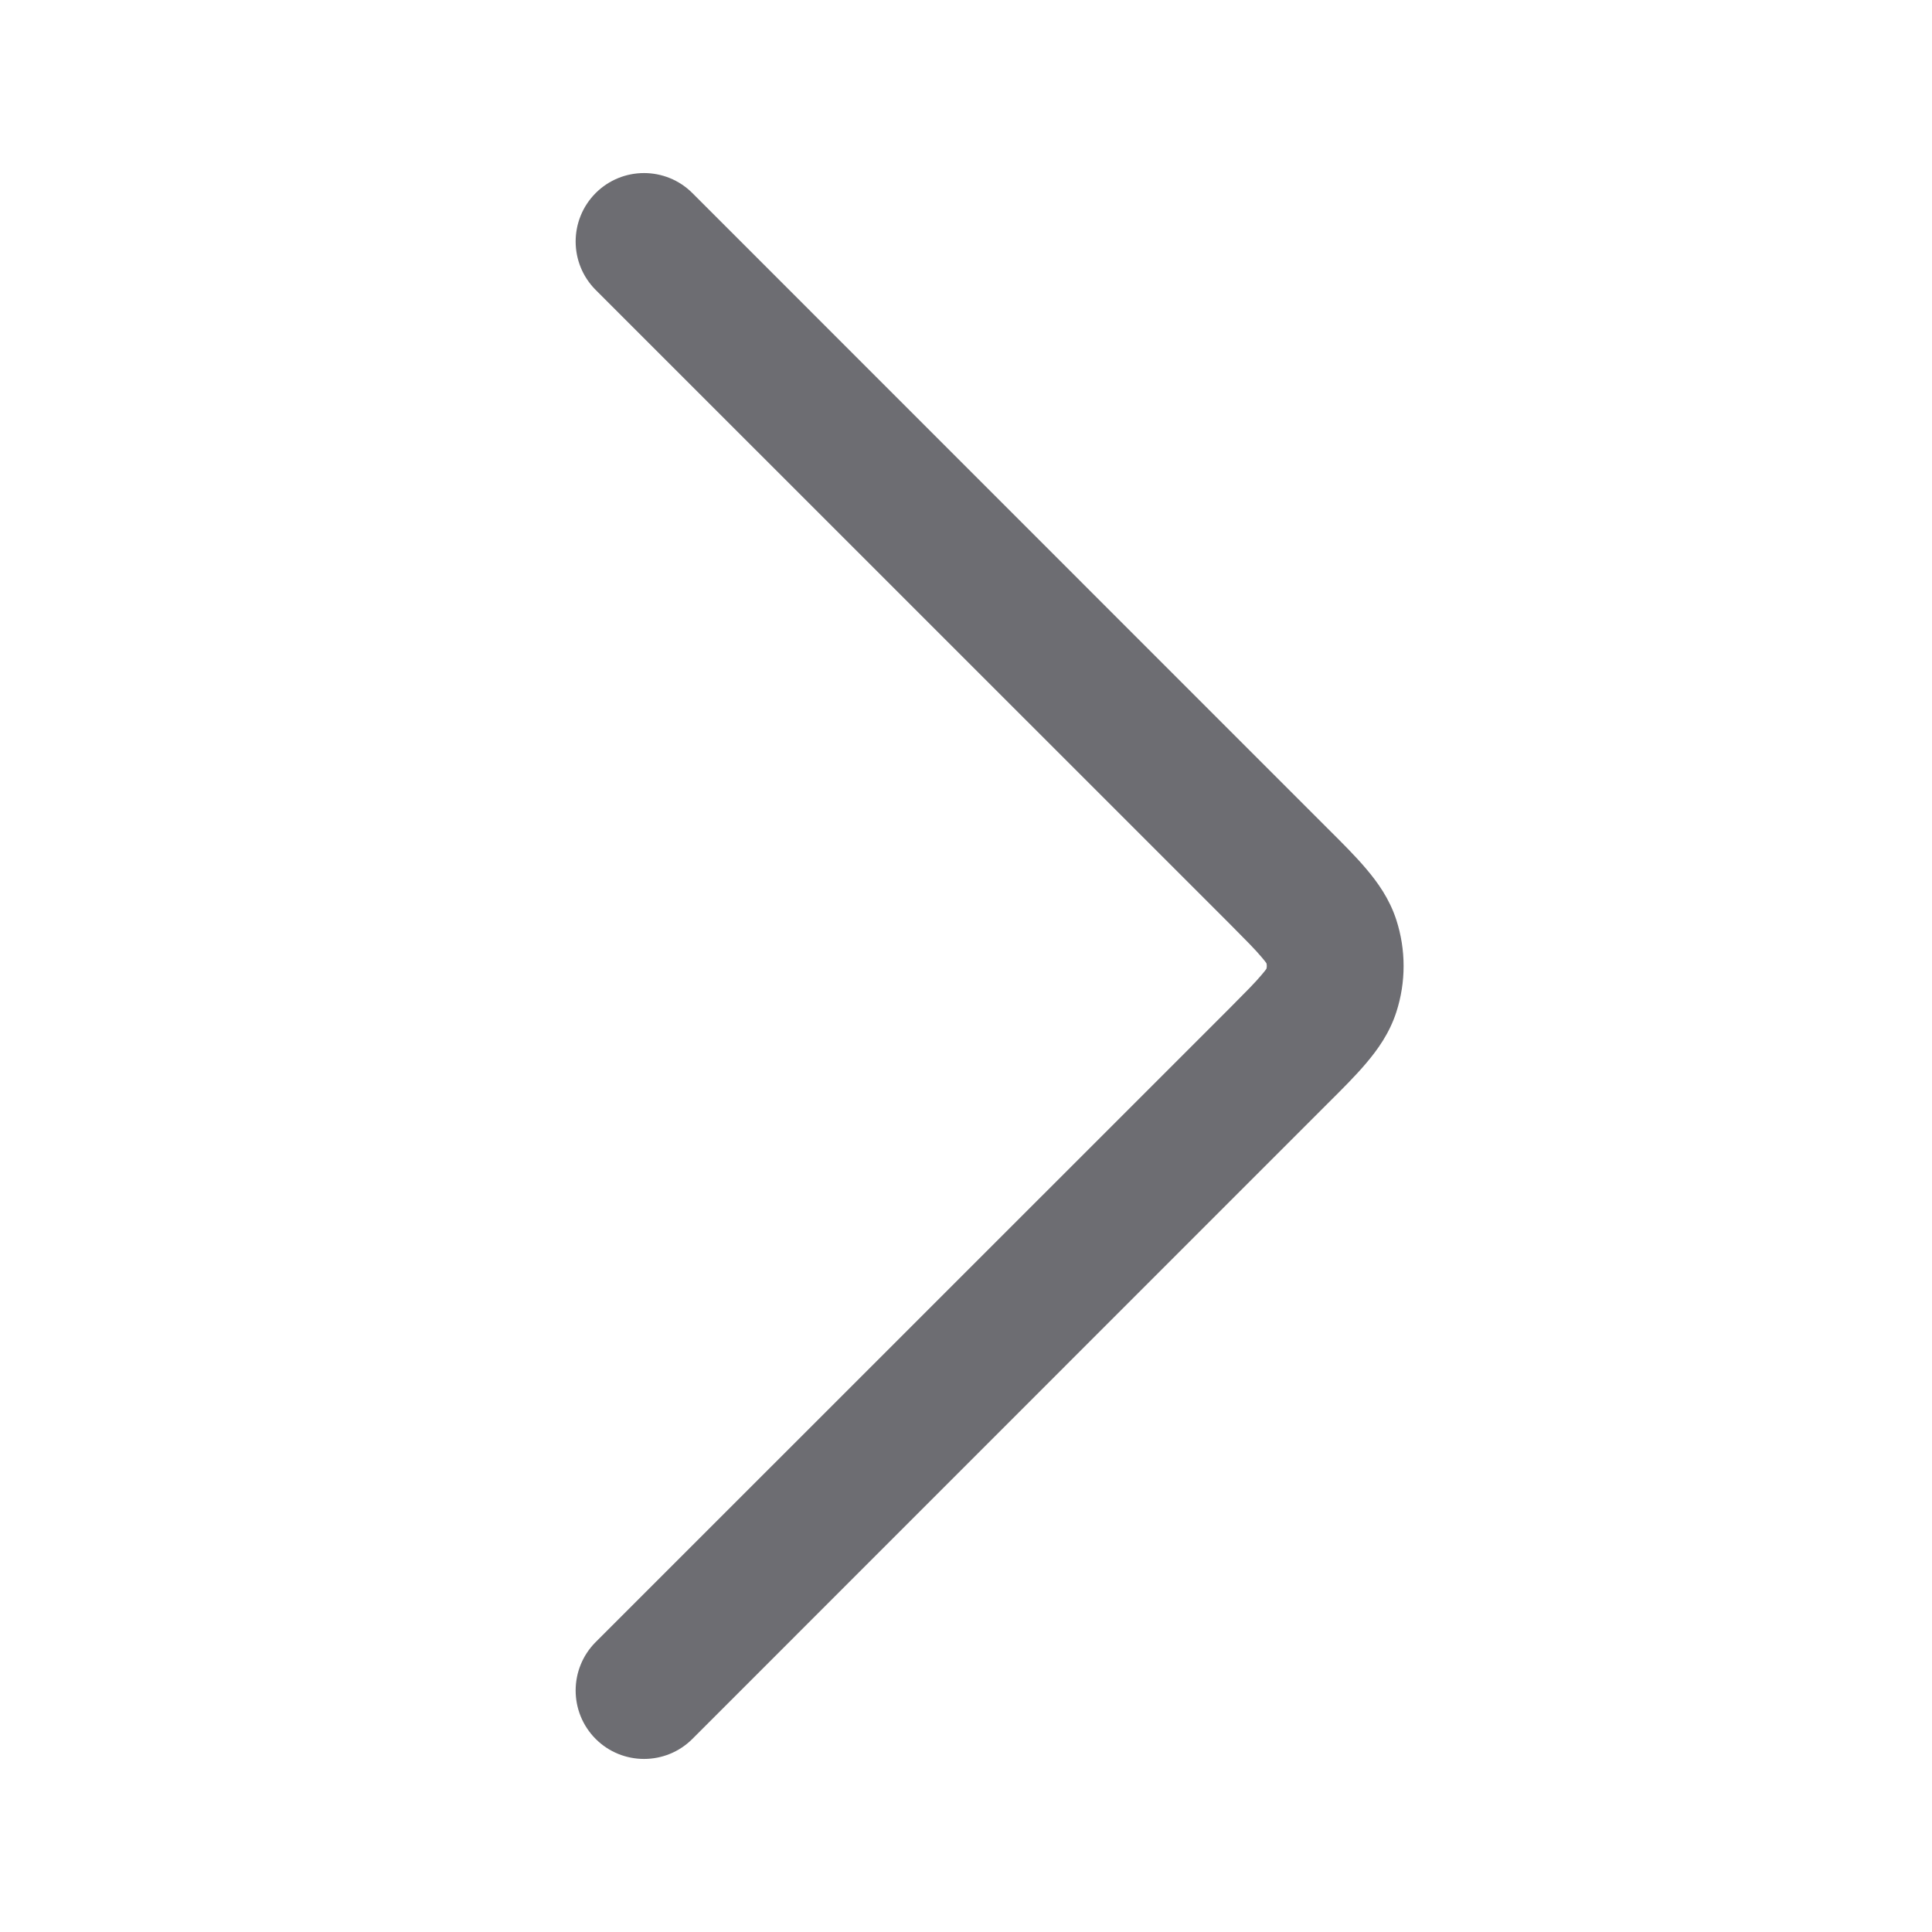
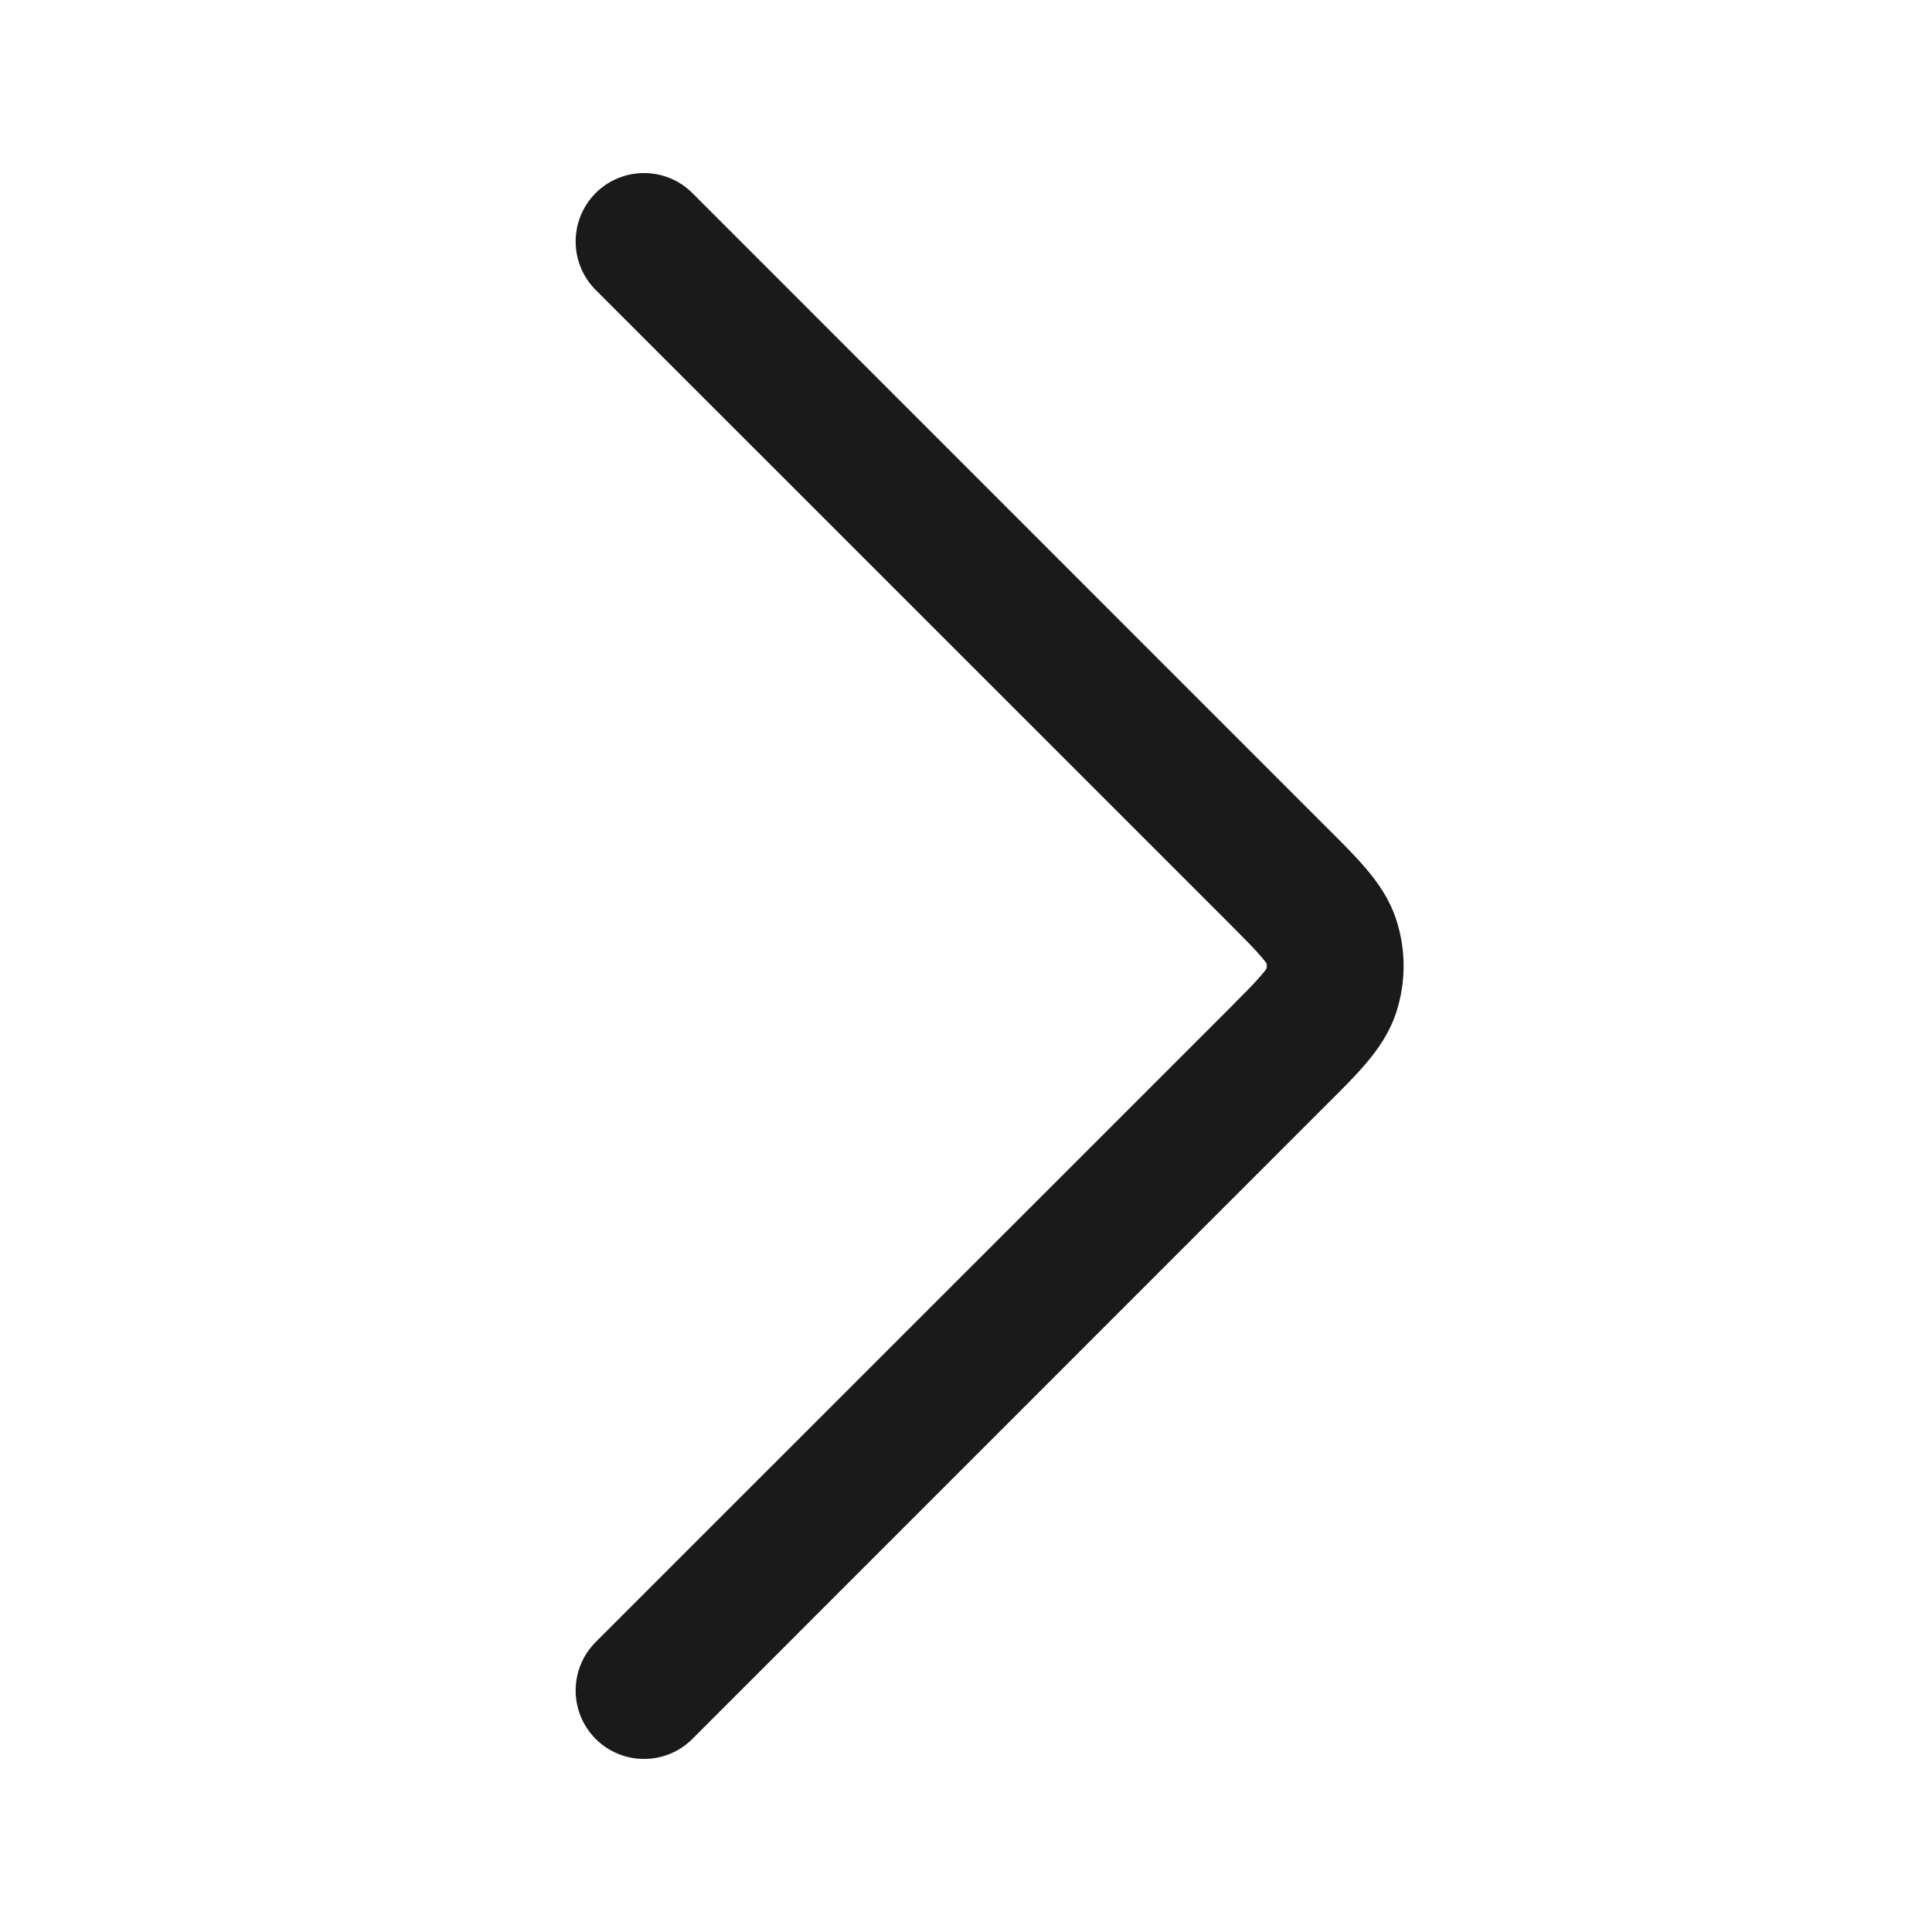
<svg xmlns="http://www.w3.org/2000/svg" width="16" height="16" viewBox="0 0 16 16" fill="none">
-   <path fill-rule="evenodd" clip-rule="evenodd" d="M4.933 1.599C4.712 1.821 4.712 2.179 4.933 2.401L10.179 7.646C10.317 7.785 10.397 7.865 10.45 7.929C10.472 7.954 10.483 7.97 10.488 7.977C10.492 7.992 10.492 8.008 10.488 8.023C10.483 8.03 10.472 8.046 10.45 8.071C10.397 8.135 10.317 8.215 10.179 8.354L4.933 13.599C4.712 13.821 4.712 14.179 4.933 14.401C5.154 14.622 5.513 14.622 5.734 14.401L10.993 9.141C11.114 9.021 11.227 8.908 11.314 8.805C11.409 8.693 11.507 8.557 11.564 8.381C11.644 8.133 11.644 7.867 11.564 7.619C11.507 7.443 11.409 7.307 11.314 7.195C11.227 7.092 11.114 6.979 10.993 6.859L5.734 1.599C5.513 1.378 5.154 1.378 4.933 1.599Z" fill="#3C3C43" fill-opacity="0.75" />
+   <path fill-rule="evenodd" clip-rule="evenodd" d="M4.933 1.599C4.712 1.821 4.712 2.179 4.933 2.401L10.179 7.646C10.317 7.785 10.397 7.865 10.45 7.929C10.472 7.954 10.483 7.97 10.488 7.977C10.492 7.992 10.492 8.008 10.488 8.023C10.483 8.03 10.472 8.046 10.45 8.071C10.397 8.135 10.317 8.215 10.179 8.354L4.933 13.599C4.712 13.821 4.712 14.179 4.933 14.401C5.154 14.622 5.513 14.622 5.734 14.401L10.993 9.141C11.114 9.021 11.227 8.908 11.314 8.805C11.409 8.693 11.507 8.557 11.564 8.381C11.644 8.133 11.644 7.867 11.564 7.619C11.507 7.443 11.409 7.307 11.314 7.195C11.227 7.092 11.114 6.979 10.993 6.859L5.734 1.599C5.513 1.378 5.154 1.378 4.933 1.599Z" fill="#1A1A1A" />
</svg>
